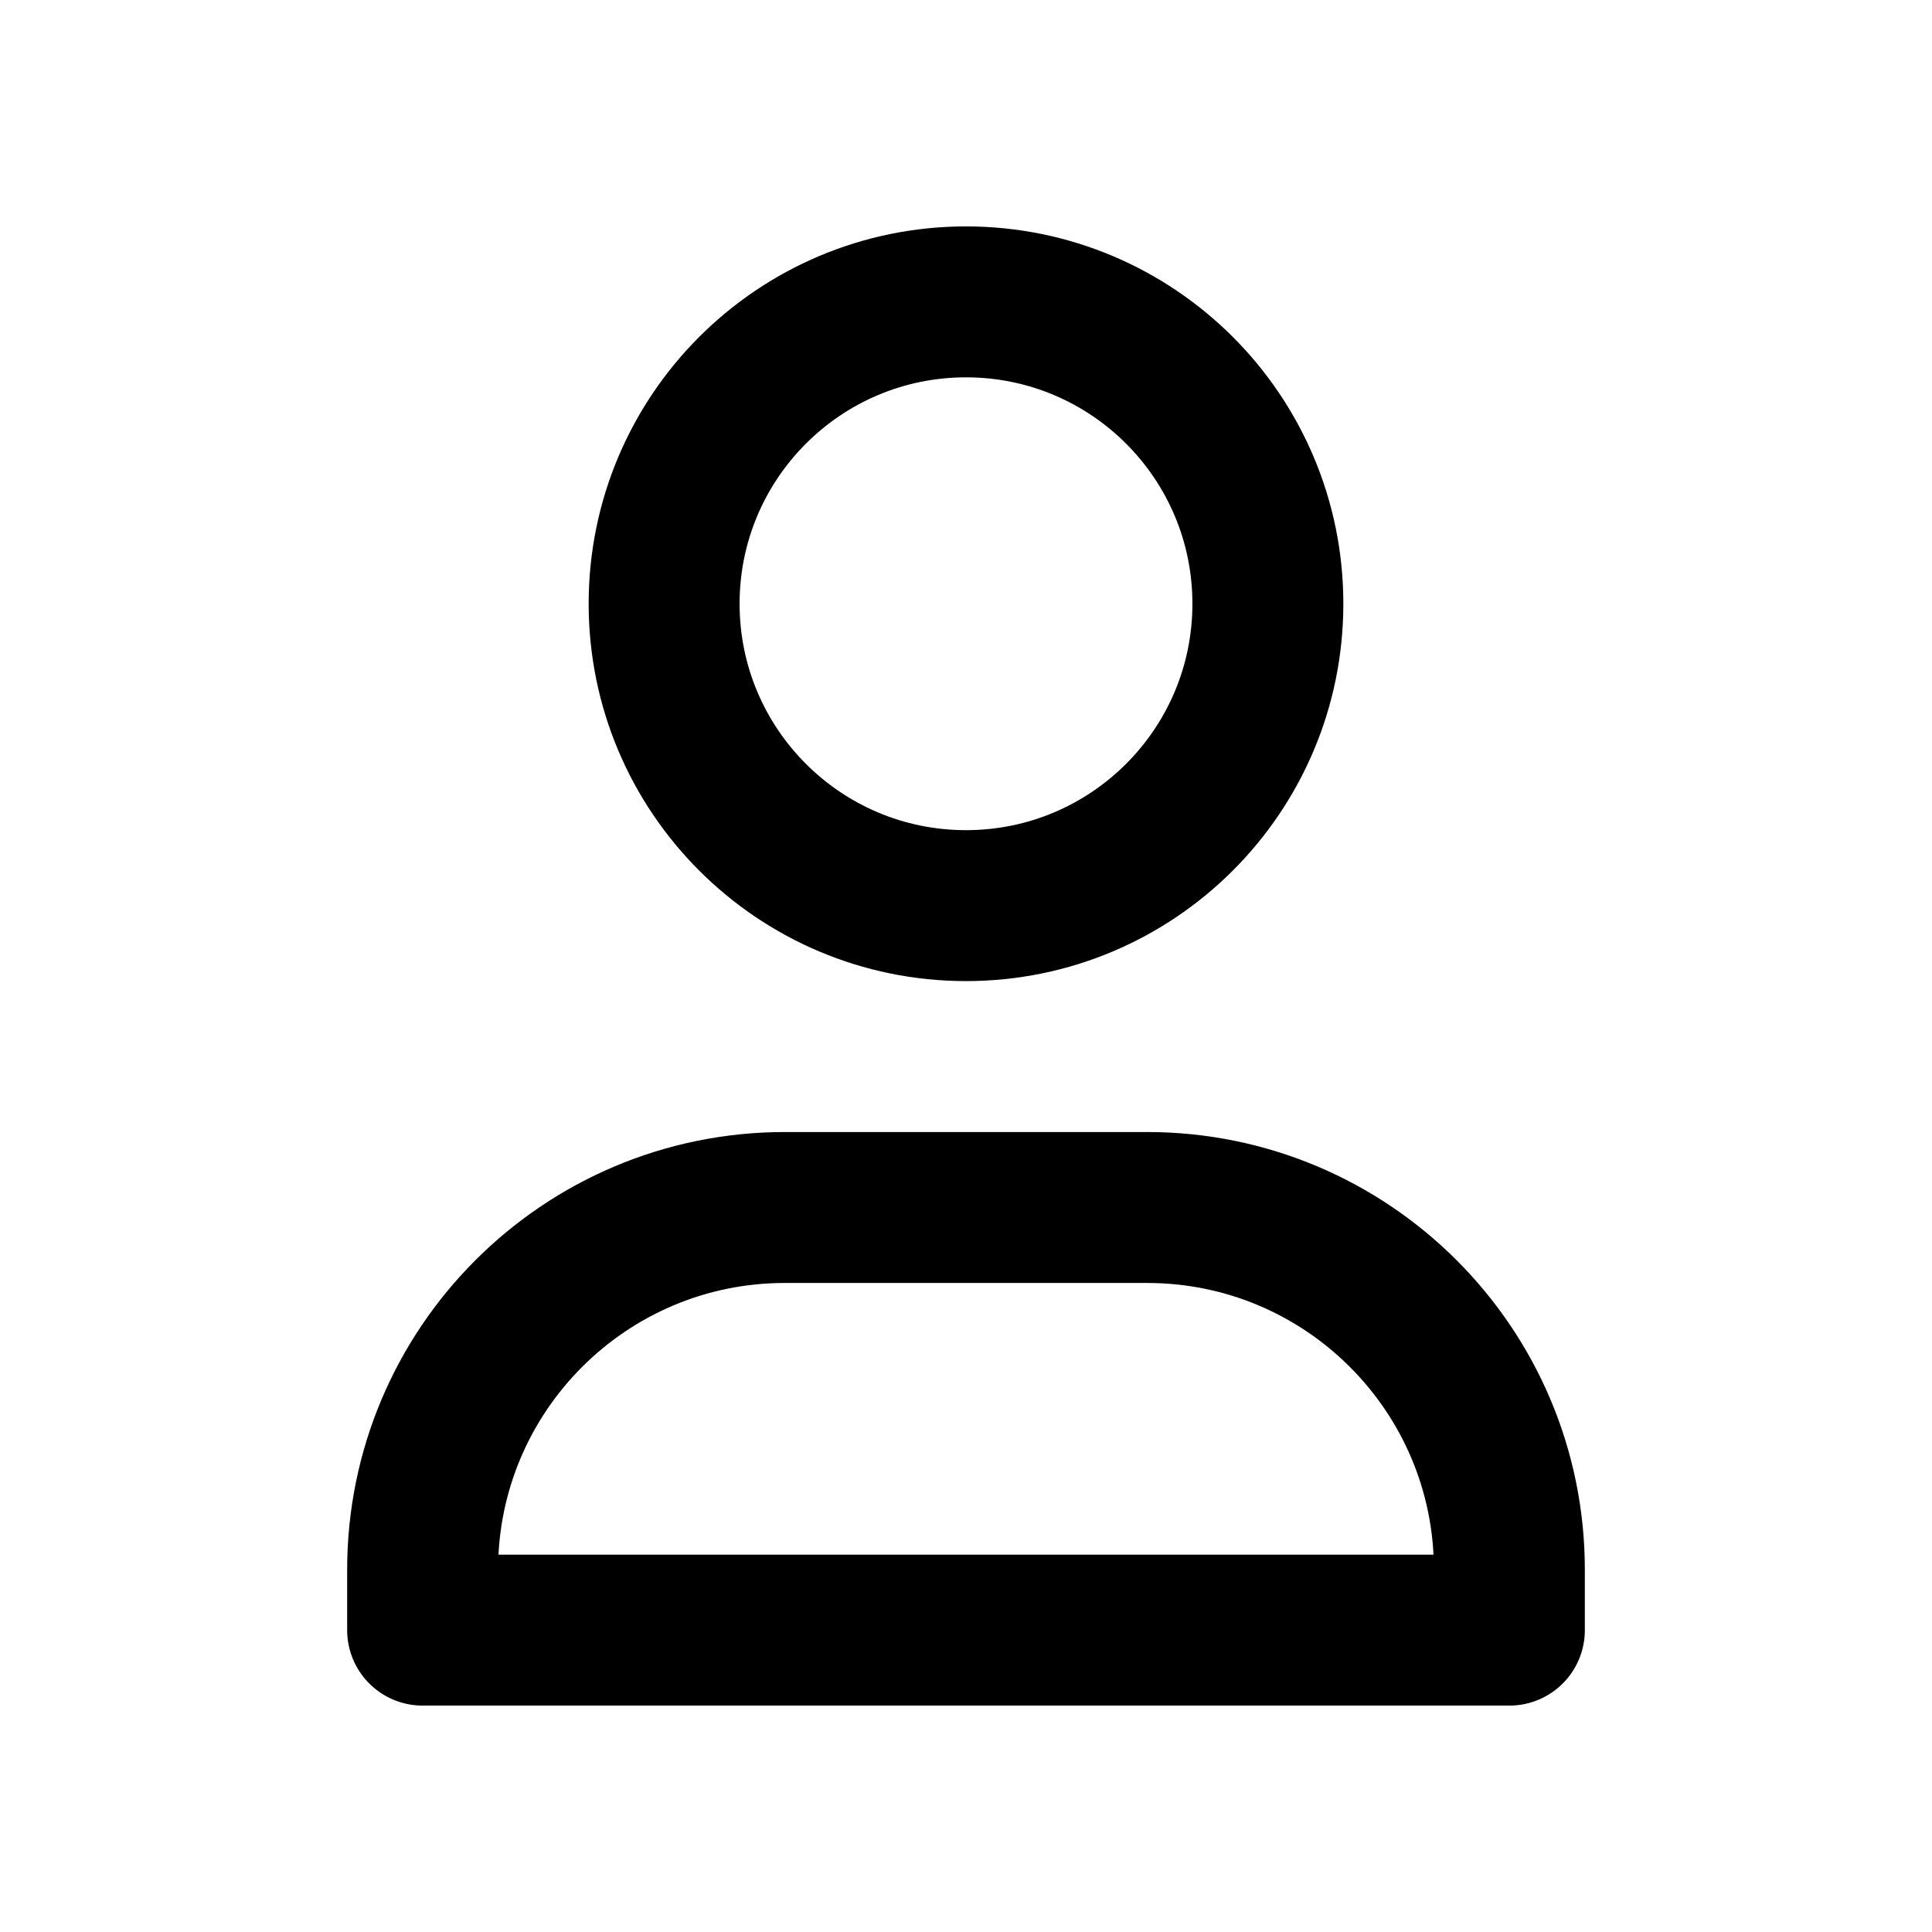
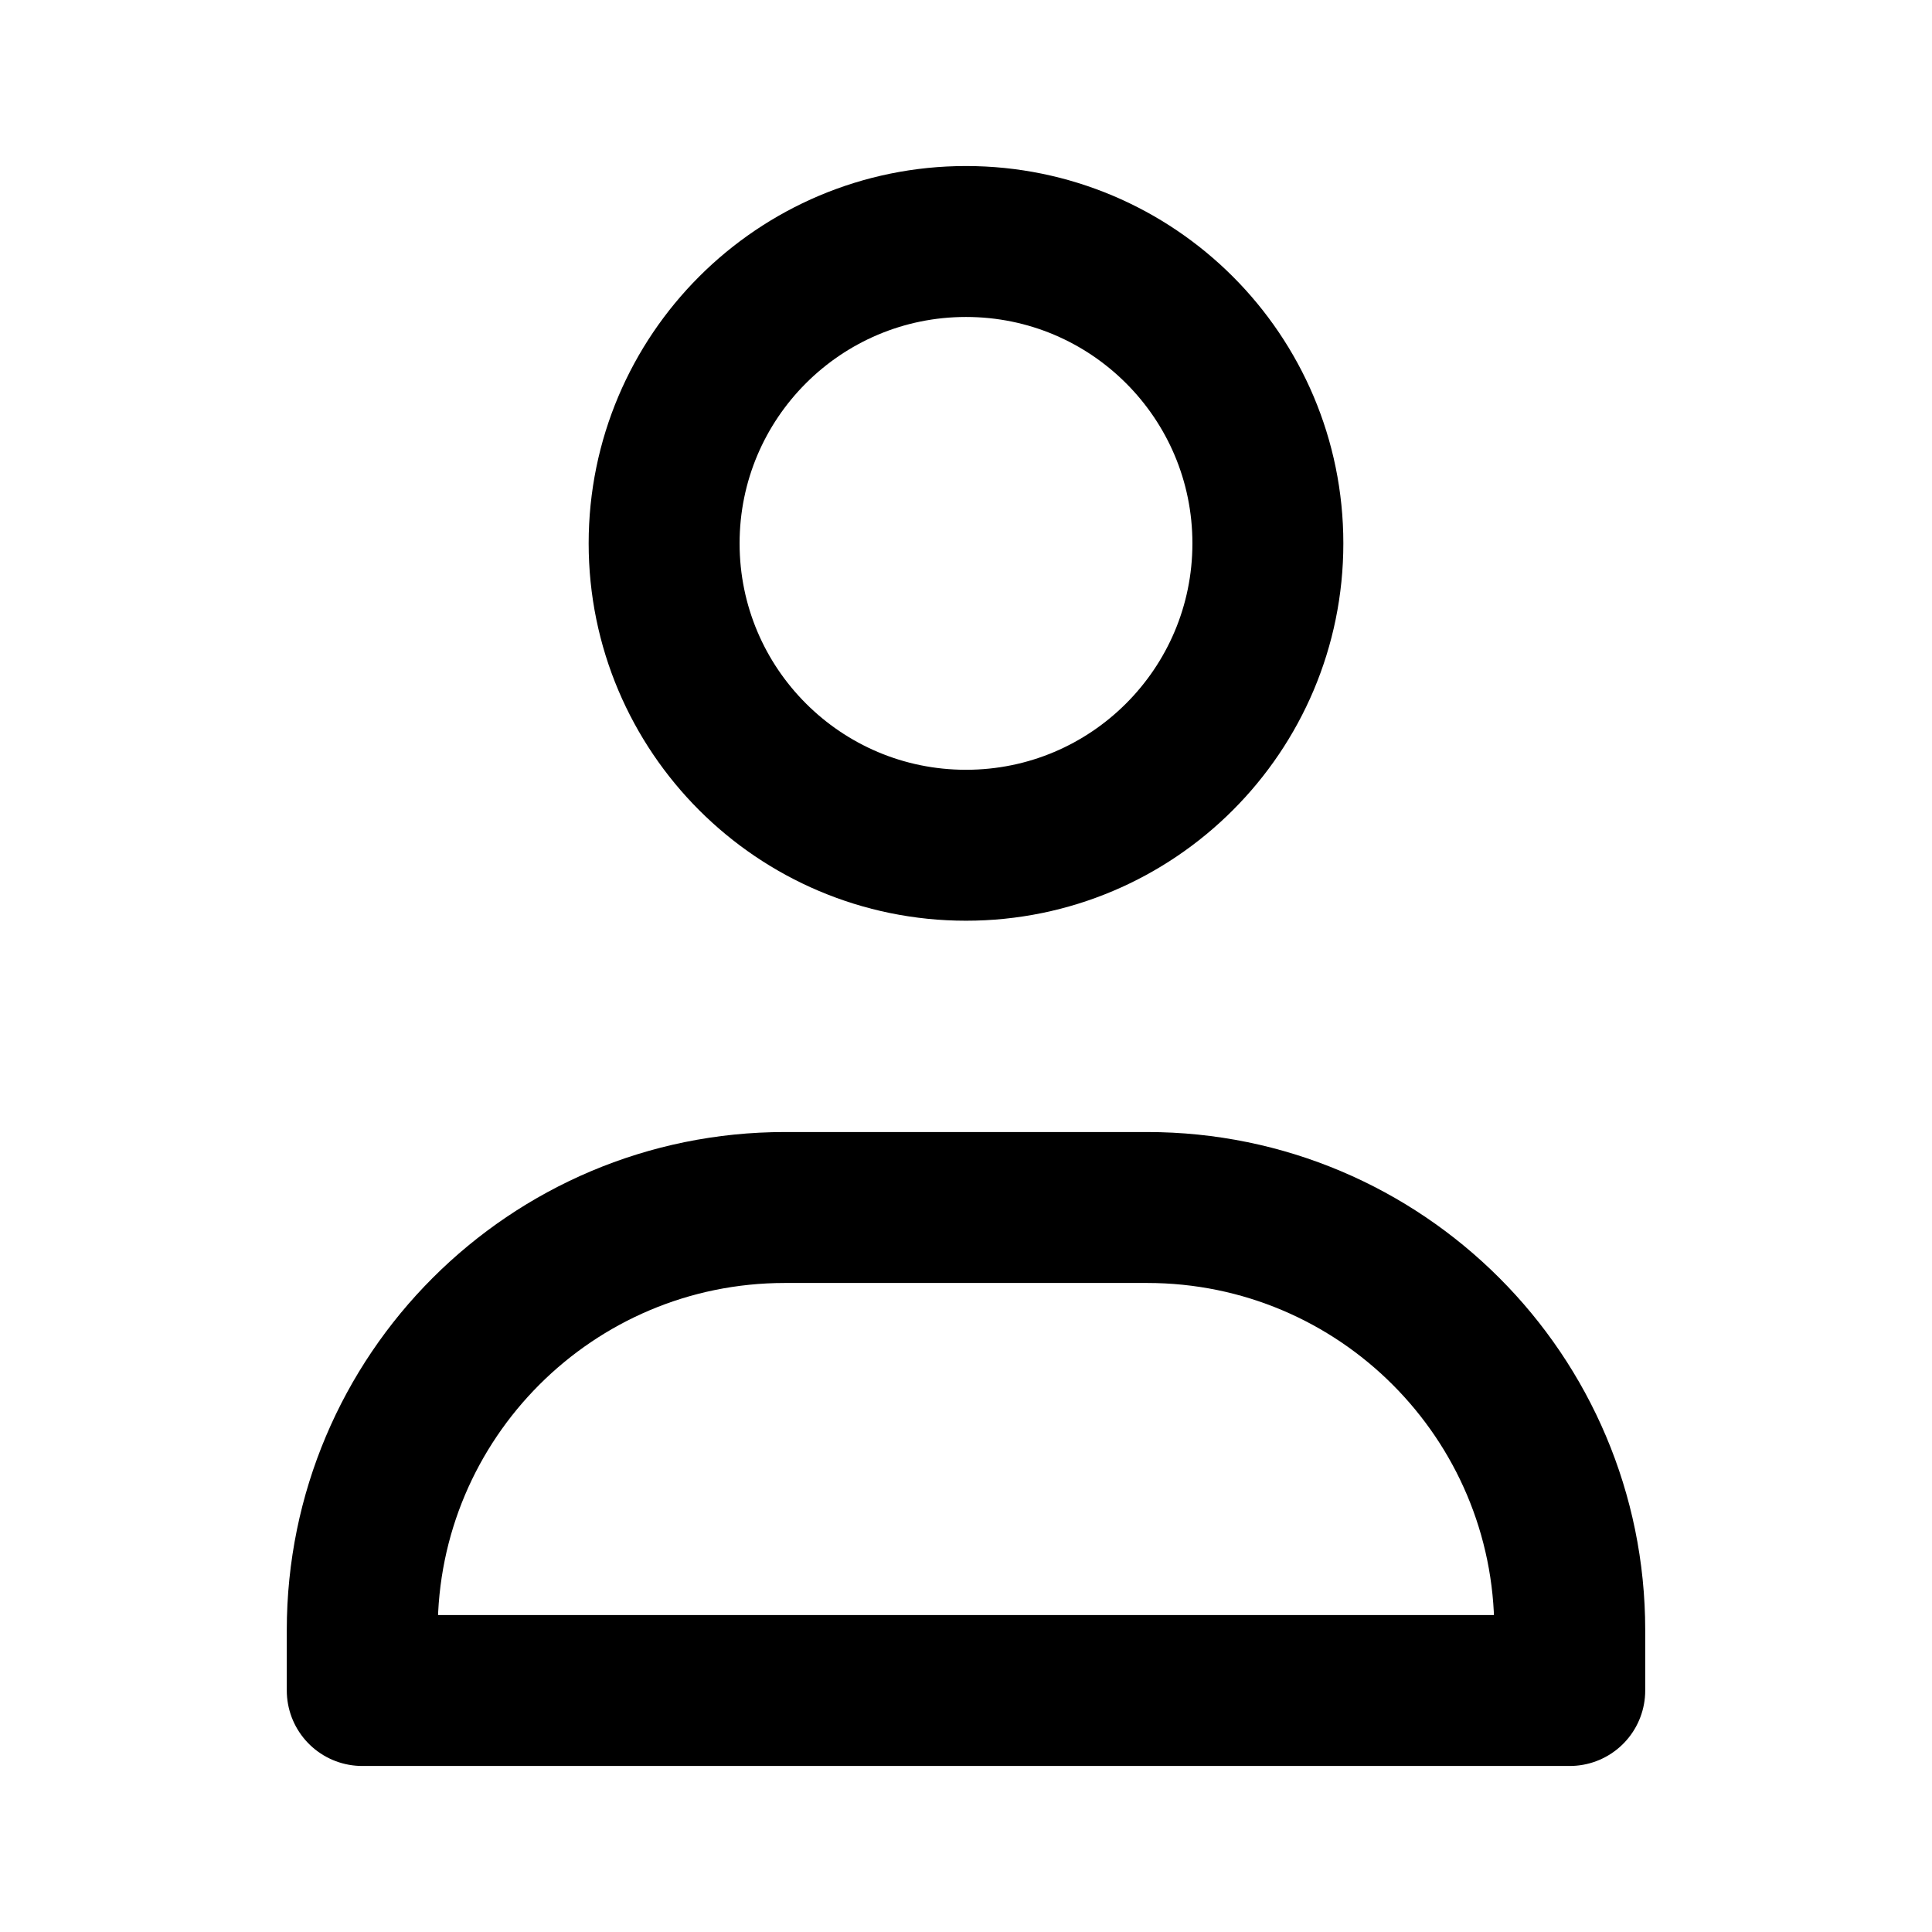
<svg xmlns="http://www.w3.org/2000/svg" data-set="area-pilot" data-keyline="vertical" width="16" height="16" viewBox="0 0 16 16" fill="none">
-   <circle data-filled="solid" cx="8" cy="5" r="2.5" fill="none" stroke="currentColor" stroke-width="1.25" stroke-linecap="round" stroke-linejoin="round" />
-   <path data-filled="solid" d="M3.5 13.5V13A3 3 0 0 1 6.5 10H9.5A3 3 0 0 1 12.5 13V13.5Z" fill="none" stroke="currentColor" stroke-width="1.25" stroke-linecap="round" stroke-linejoin="round" />
+   <circle data-filled="solid" cx="8" cy="4.5" r="2.5" fill="none" stroke="currentColor" stroke-width="1.25" stroke-linecap="round" stroke-linejoin="round" />
+   <path data-filled="solid" d="M3 14V13.5A3.5 3.5 0 0 1 6.5 10H9.5A3.5 3.5 0 0 1 13 13.5V14Z" fill="none" stroke="currentColor" stroke-width="1.25" stroke-linecap="round" stroke-linejoin="round" />
</svg>
